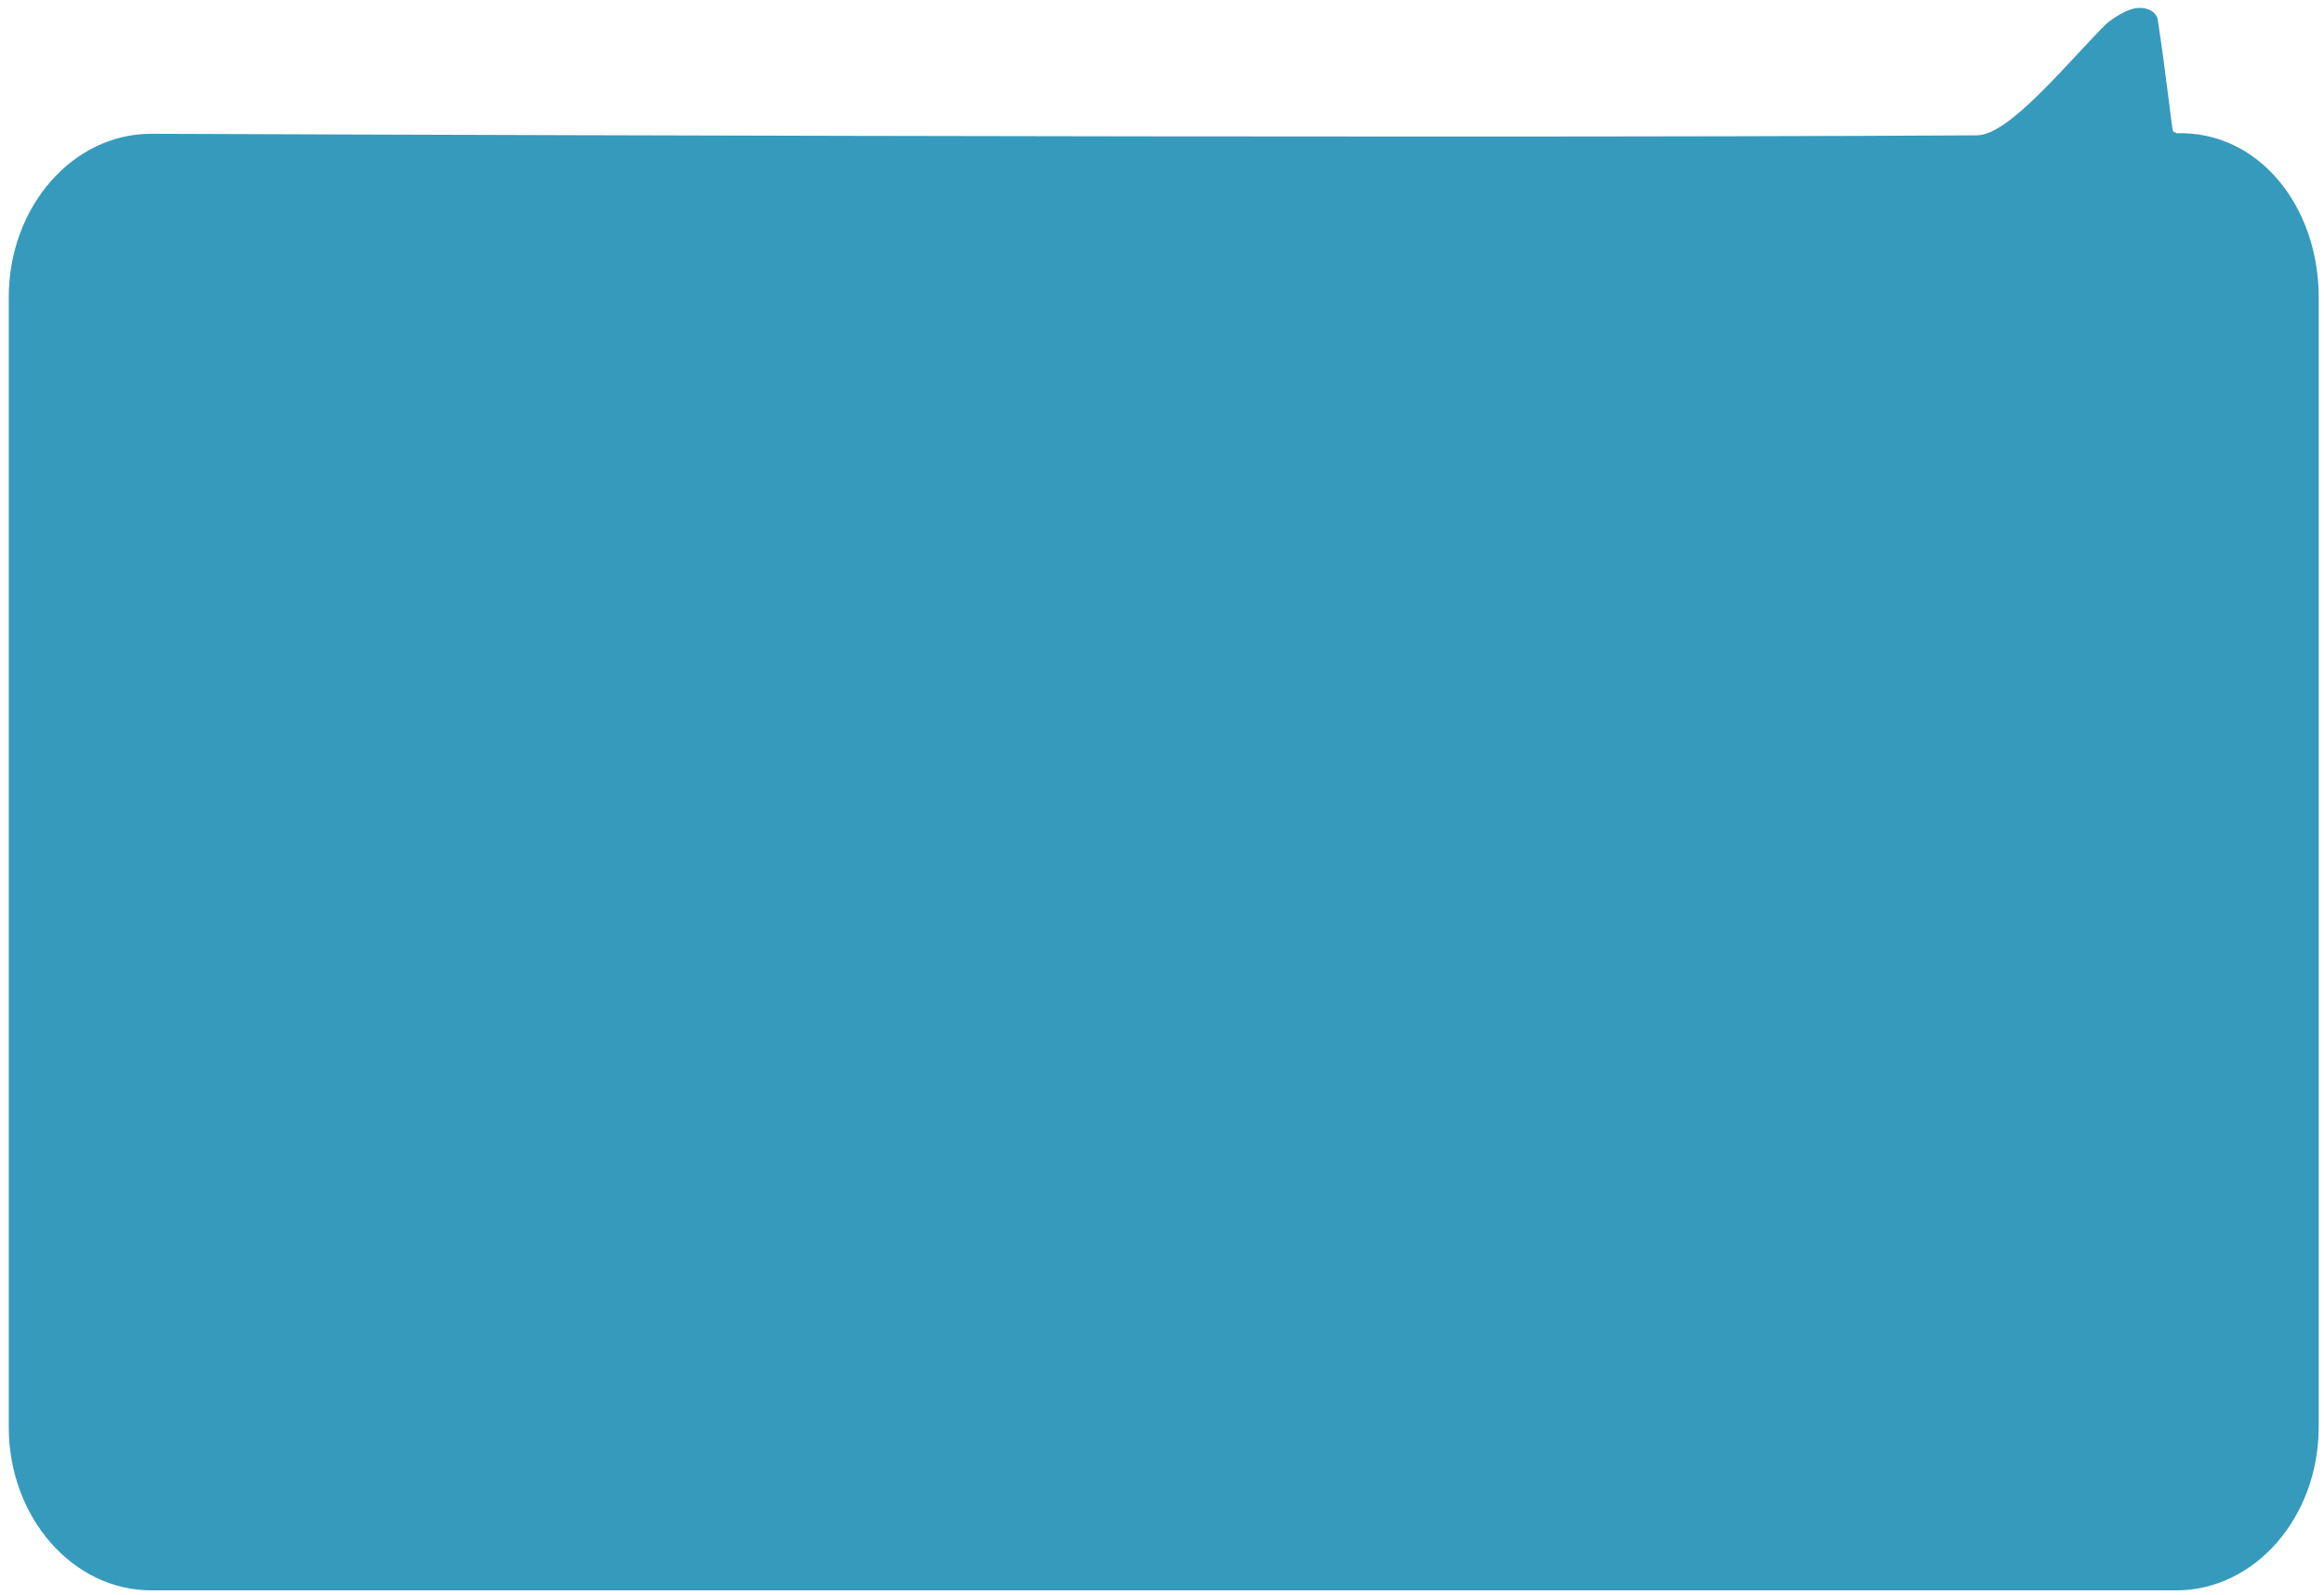
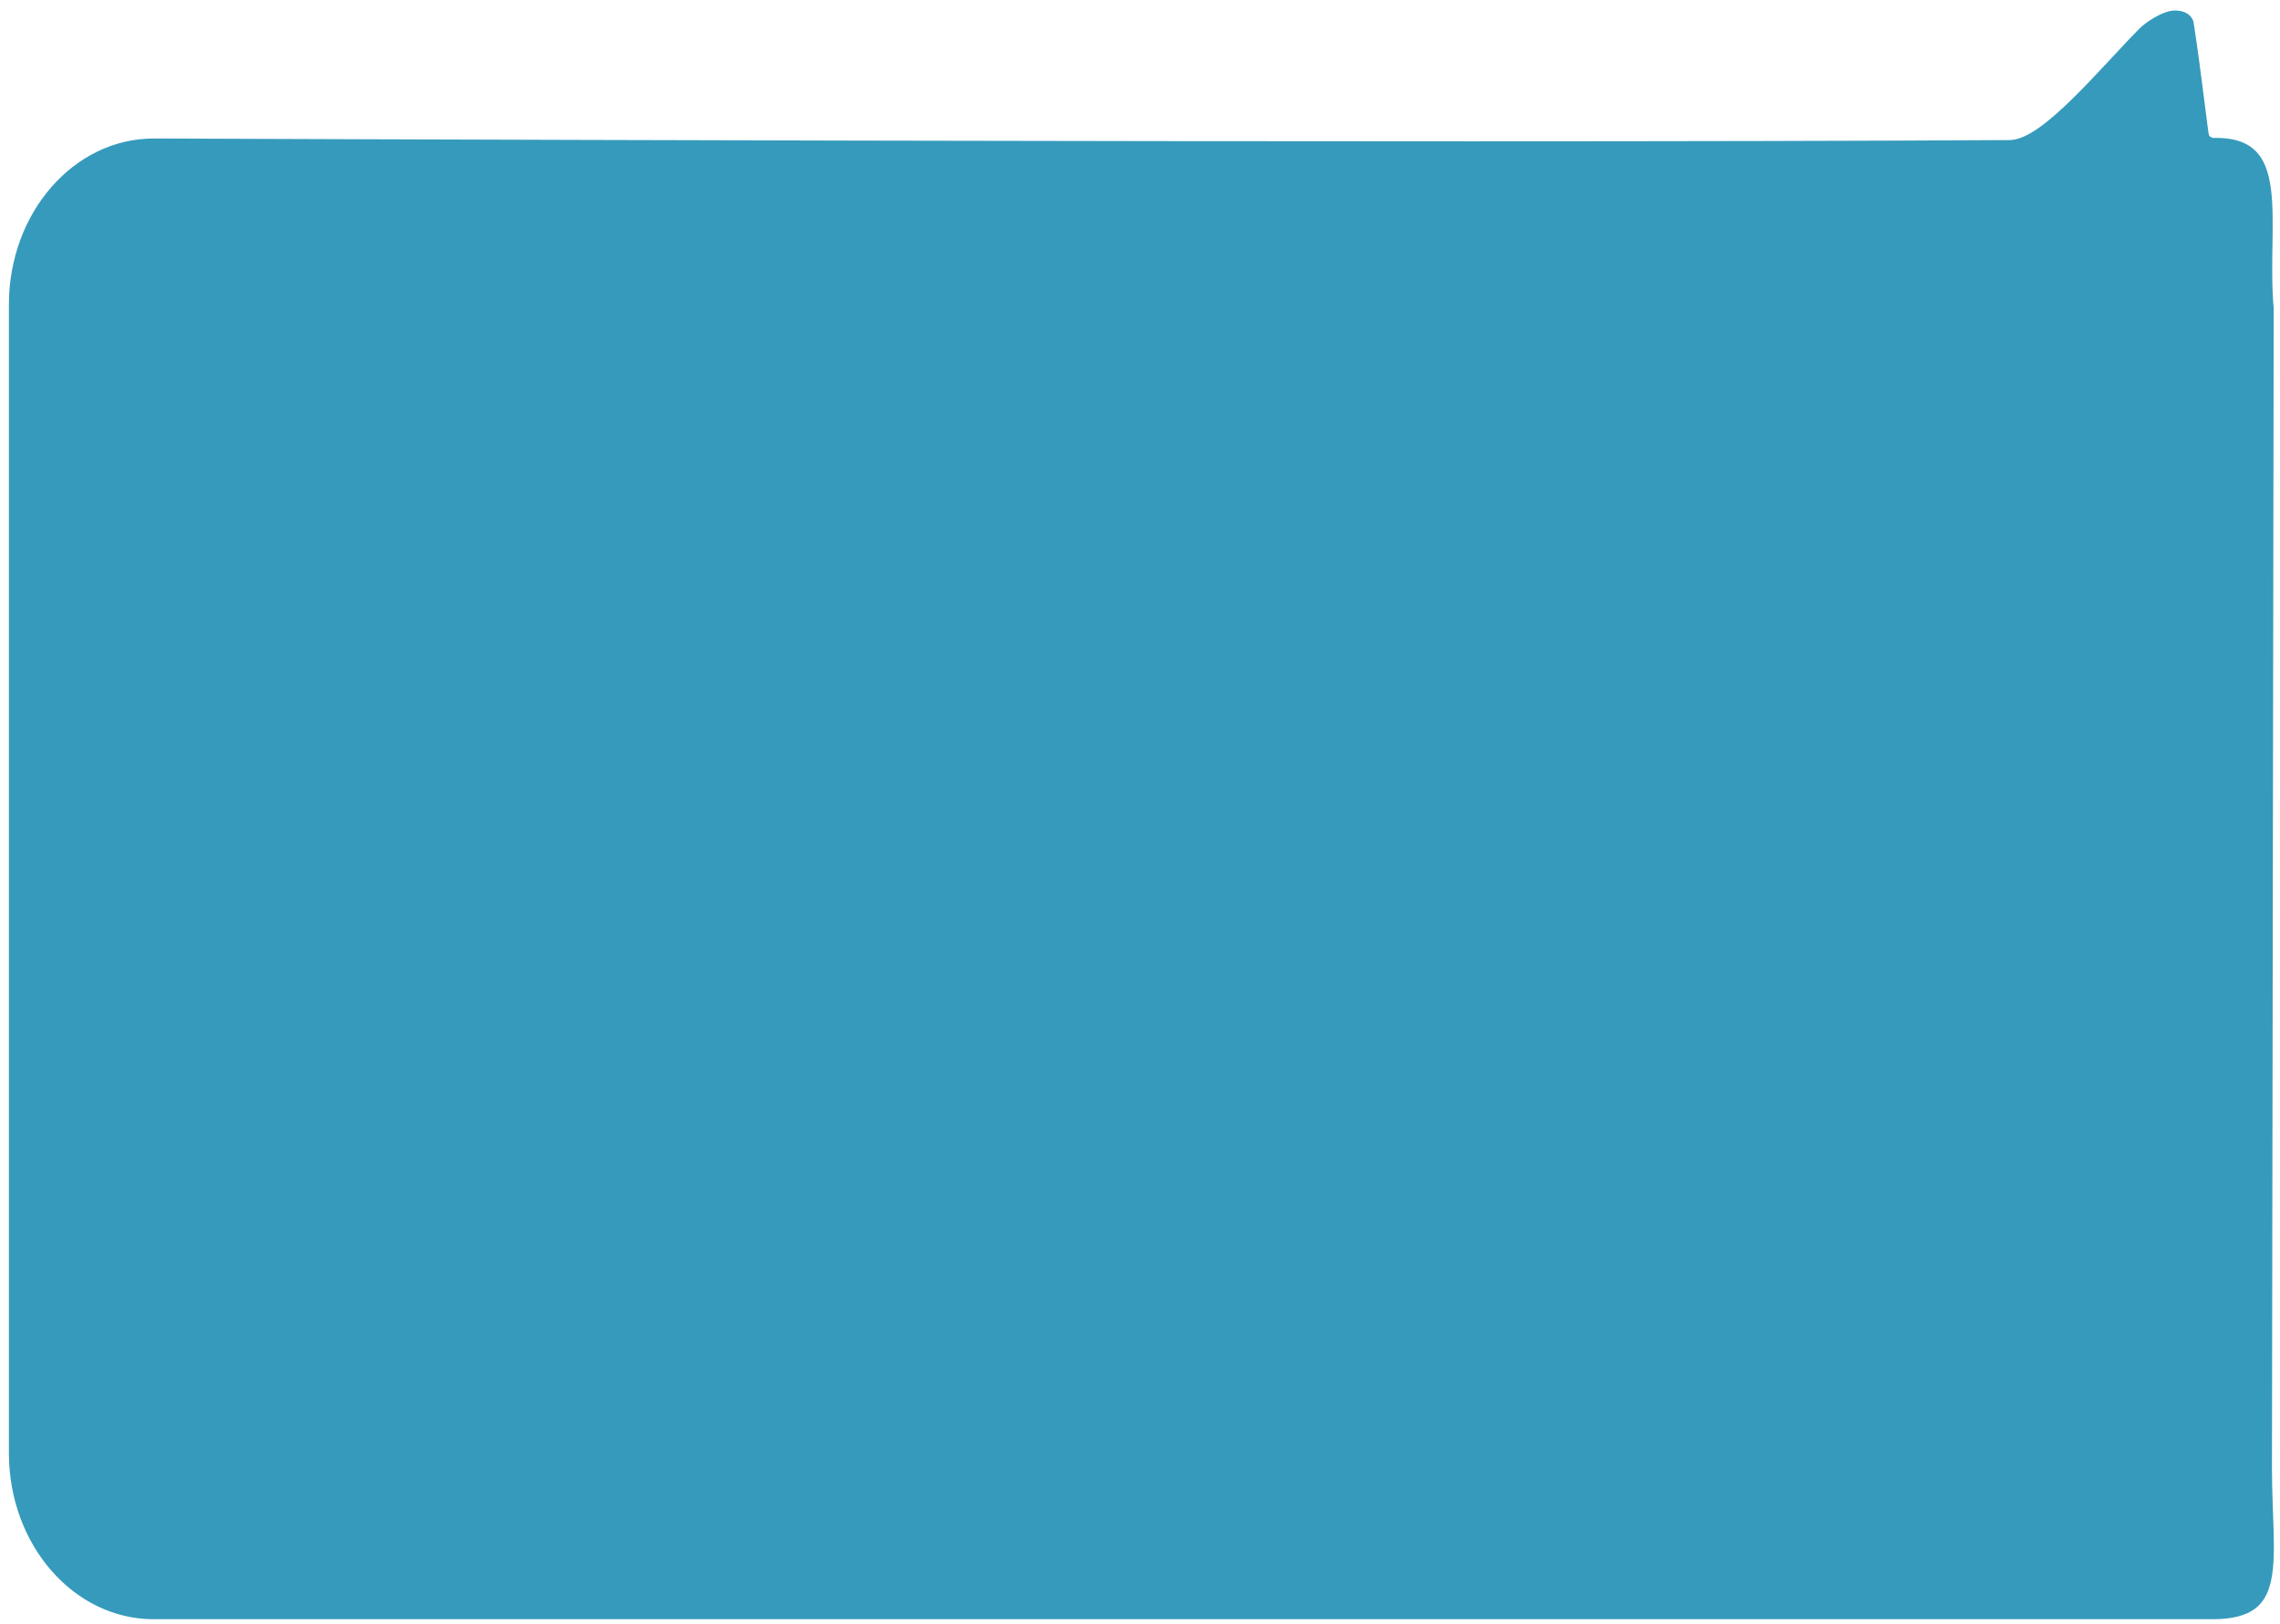
- <svg xmlns="http://www.w3.org/2000/svg" viewBox="31.955 87.527 364.046 249.794">
-   <path d="M 55.635 107.986 C 55.635 107.986 250.492 108.77 341.615 108.228 C 346.382 108.199 355.2 97.299 361.367 91.085 C 362.067 90.379 364.939 88.237 367.112 88.262 C 369.497 88.29 370.329 89.741 370.45 90.523 C 371.682 98.46 372.705 107.906 372.828 107.902 C 386.13 107.487 395.671 119.672 395.671 134.09 L 395.671 311.076 C 395.671 325.493 385.46 337.18 372.862 337.18 L 55.635 337.18 C 43.038 337.18 32.826 325.493 32.826 311.076 L 32.826 134.09 C 32.826 119.672 43.038 107.986 55.635 107.986 Z" style="stroke: rgb(255, 255, 255); fill: rgb(54, 154, 188);" />
+ <svg xmlns="http://www.w3.org/2000/svg" viewBox="31.955 87.141 351.314 250.18">
+   <path d="M 55.635 107.986 C 55.635 107.986 250.492 108.77 341.615 108.228 C 346.382 108.199 355.2 97.299 361.367 91.085 C 362.067 90.379 364.939 88.237 367.112 88.262 C 369.497 88.29 370.329 89.741 370.45 90.523 C 371.682 98.46 372.705 107.906 372.828 107.902 C 386.13 107.487 381.614 121.27 382.797 134.623 L 382.53 313.326 C 382.53 327.743 385.46 337.18 372.862 337.18 L 55.635 337.18 C 43.038 337.18 32.826 325.493 32.826 311.076 L 32.826 134.09 C 32.826 119.672 43.038 107.986 55.635 107.986 Z" style="stroke: rgb(255, 255, 255); fill: rgb(54, 154, 188);" />
</svg>
